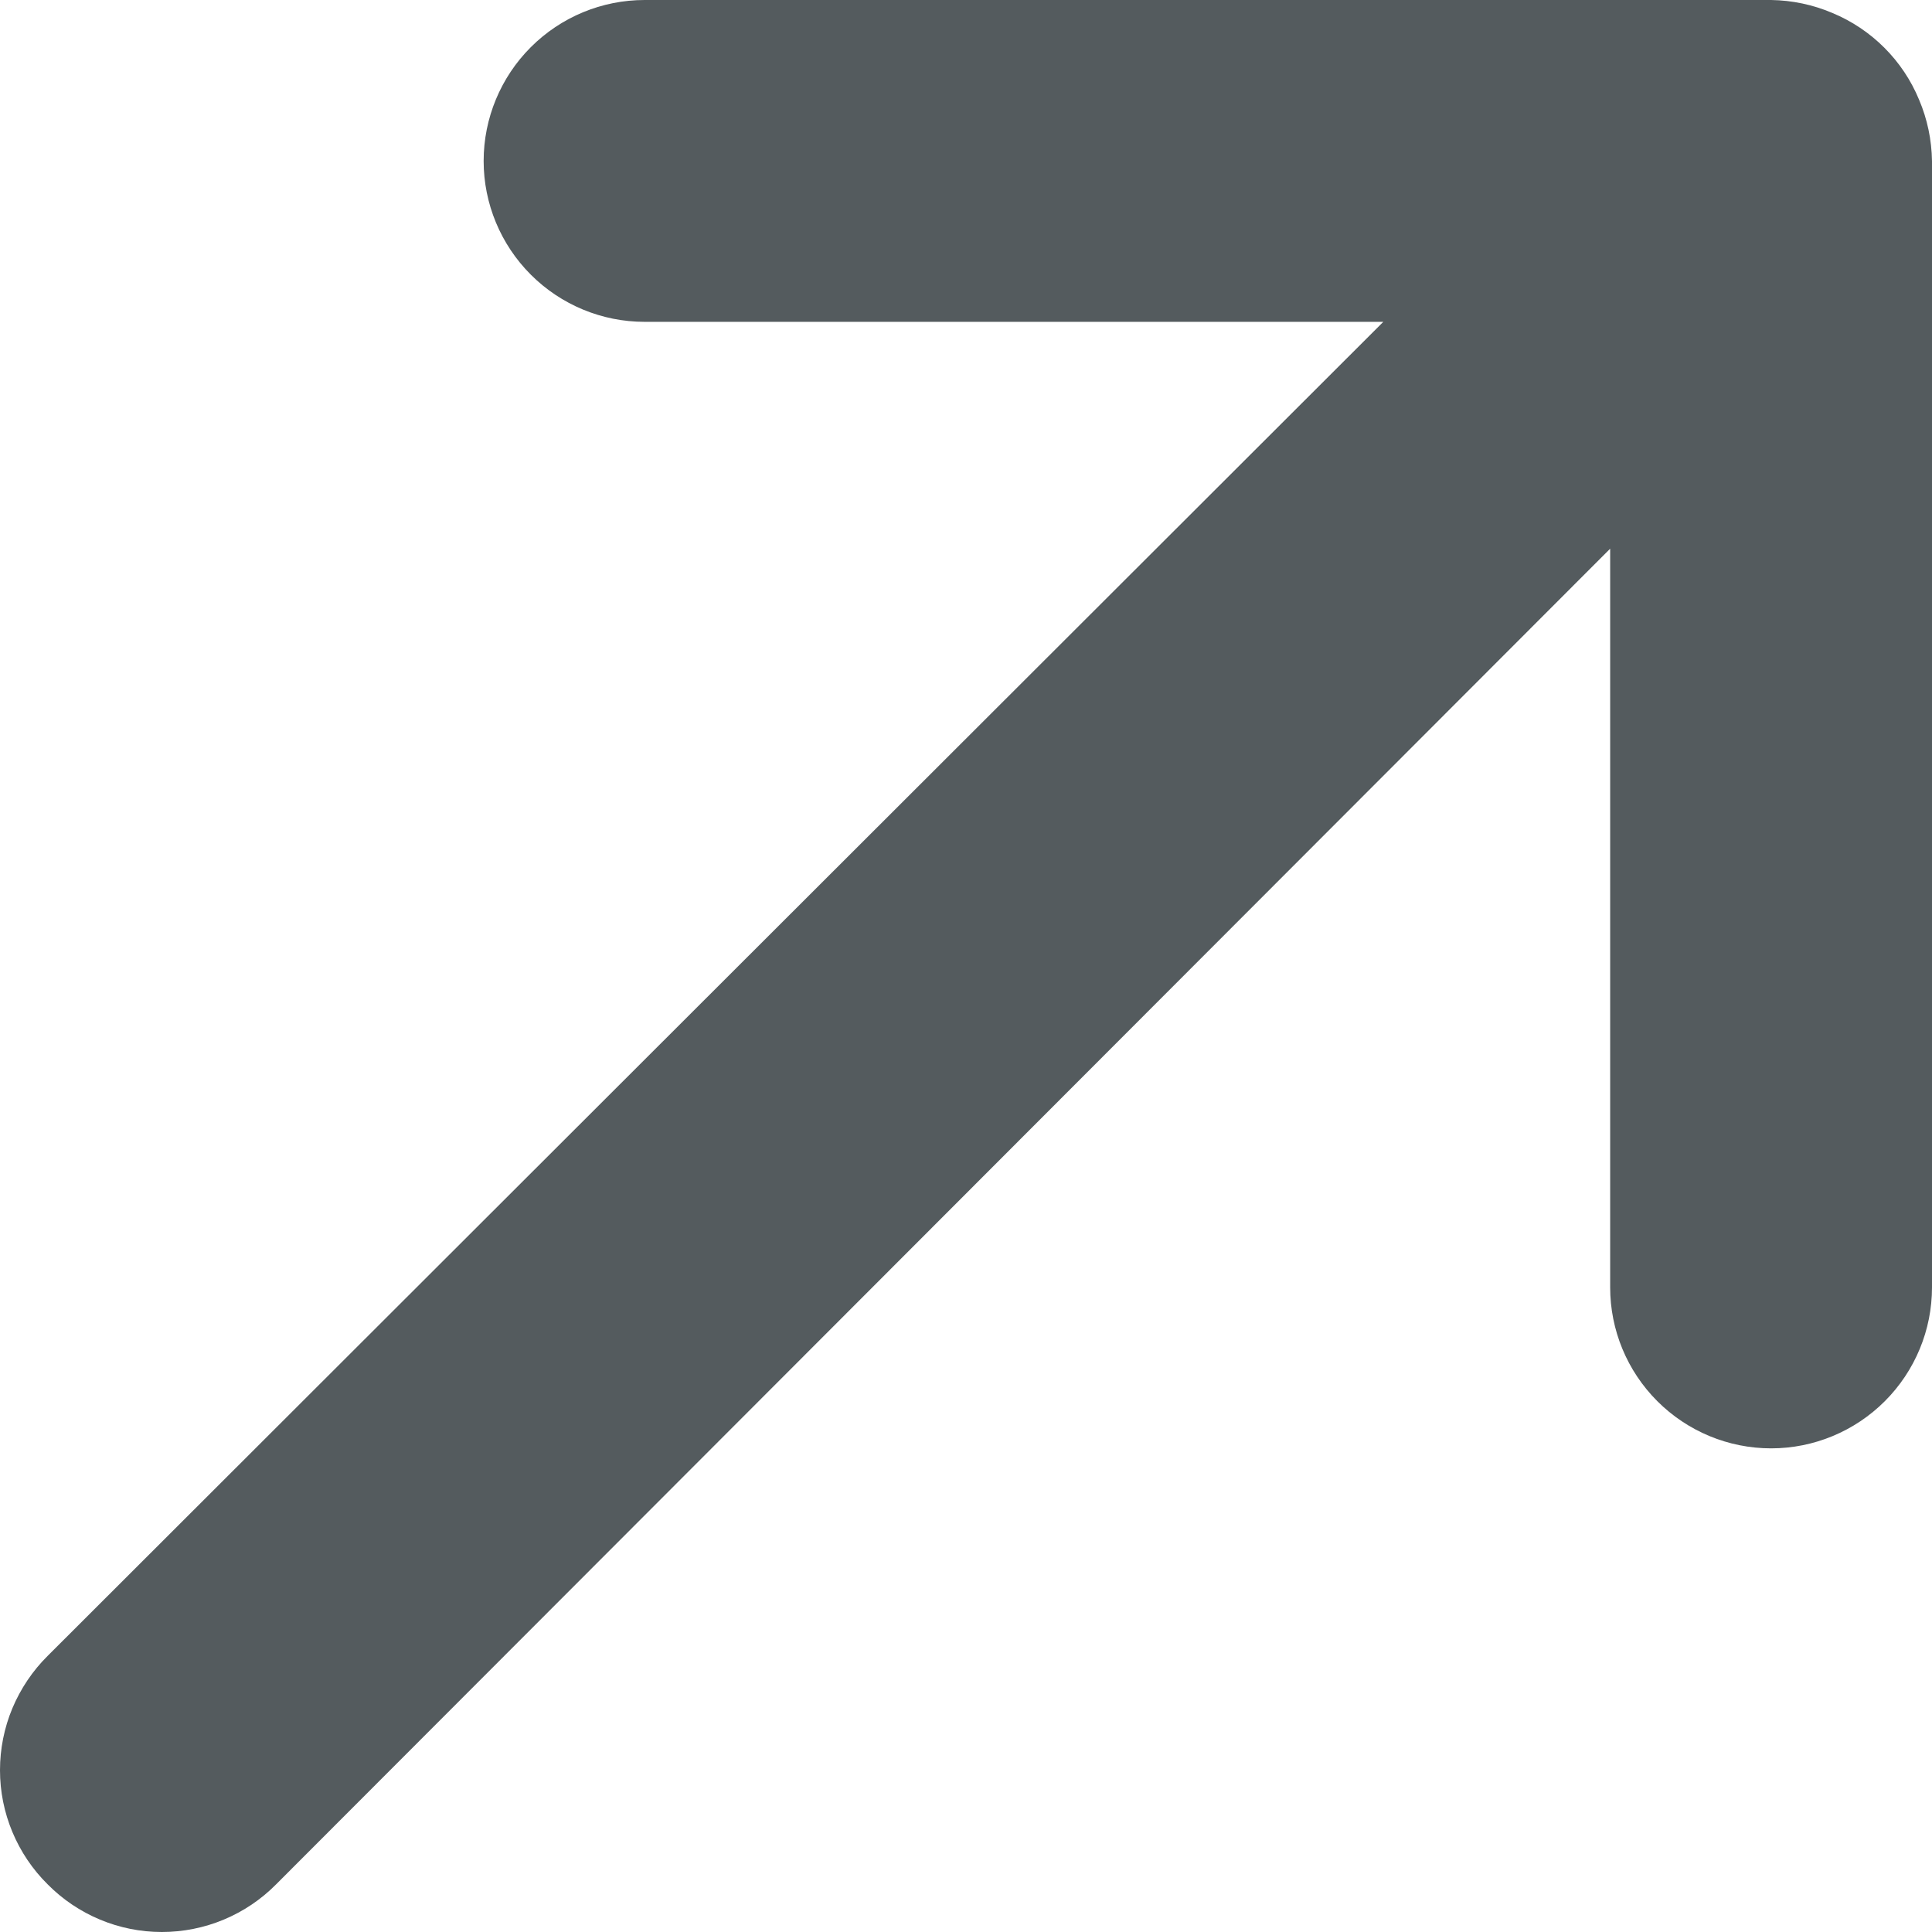
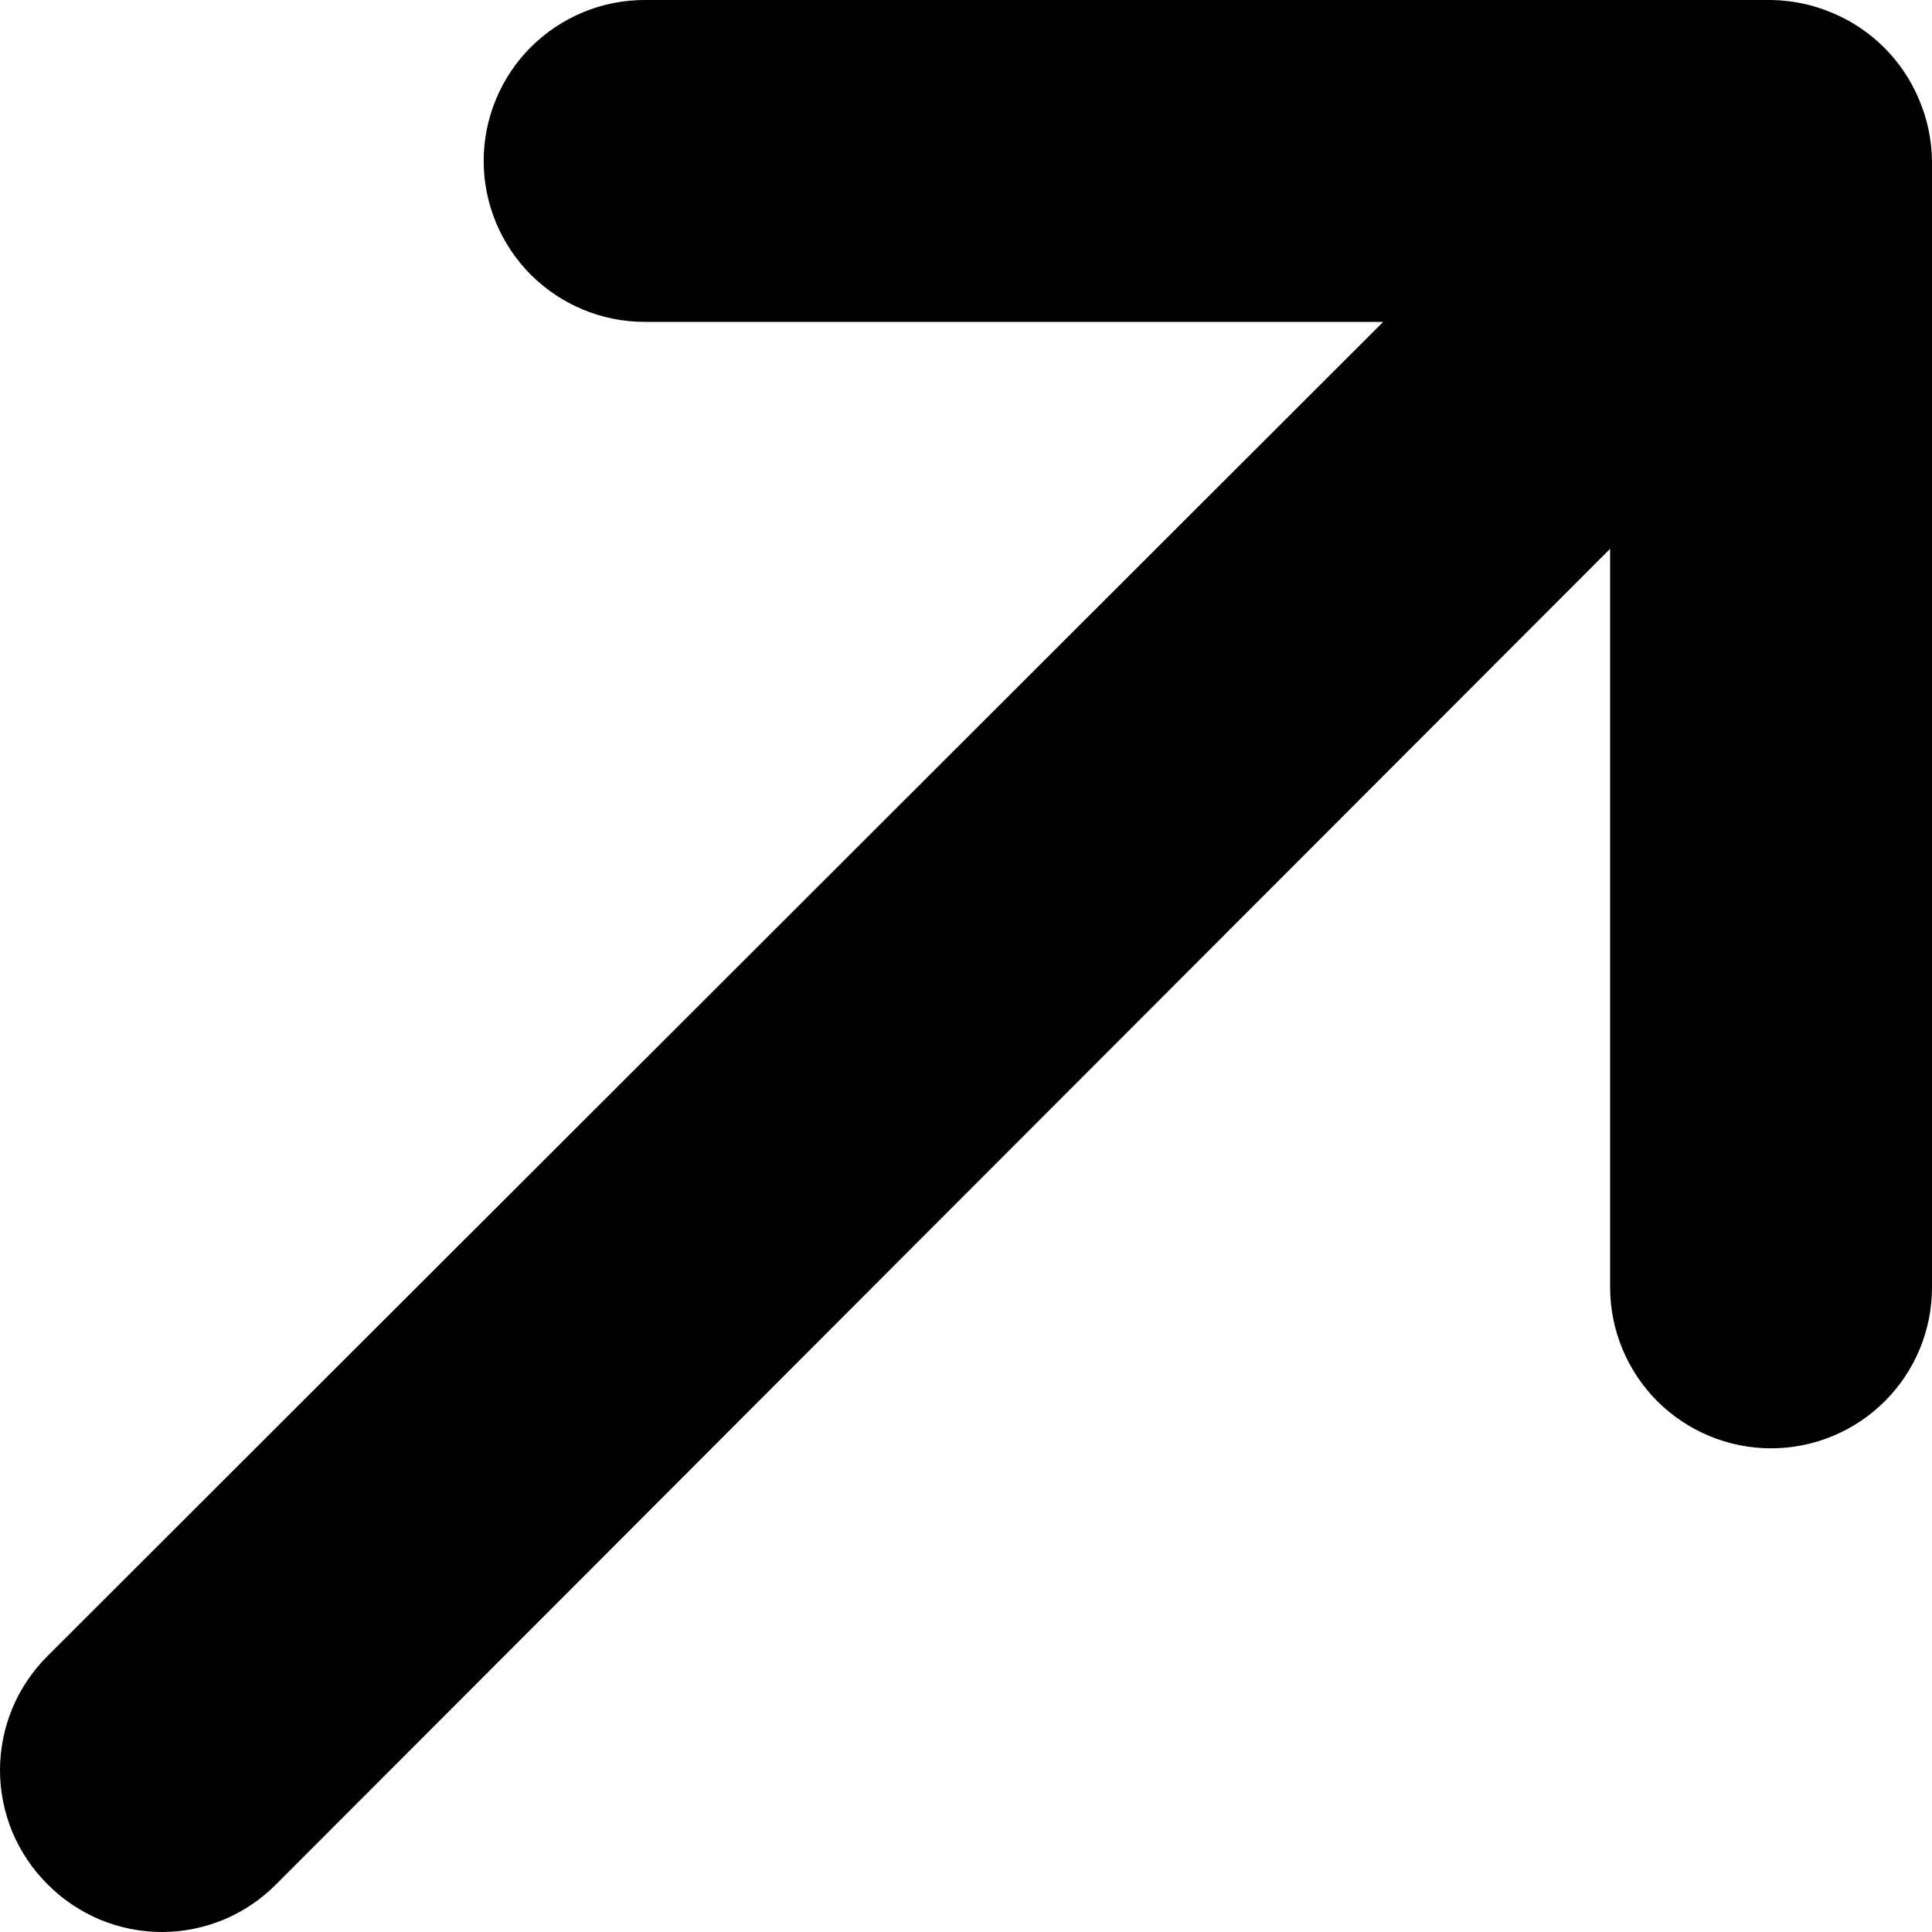
- <svg xmlns="http://www.w3.org/2000/svg" width="12" height="12" viewBox="0 0 12 12" fill="none">
-   <path d="M11.92 0.62C11.819 0.375 11.624 0.181 11.38 0.08C11.26 0.029 11.131 0.002 11.001 0L4.004 0C3.739 0 3.485 0.105 3.297 0.293C3.11 0.48 3.004 0.734 3.004 1C3.004 1.265 3.11 1.519 3.297 1.706C3.485 1.894 3.739 1.999 4.004 1.999H8.592L0.296 10.285C0.202 10.378 0.128 10.489 0.077 10.61C0.026 10.732 0 10.863 0 10.995C0 11.127 0.026 11.257 0.077 11.379C0.128 11.501 0.202 11.611 0.296 11.704C0.389 11.798 0.499 11.872 0.621 11.923C0.743 11.974 0.873 12 1.005 12C1.137 12 1.268 11.974 1.39 11.923C1.512 11.872 1.622 11.798 1.715 11.704L10.001 3.408V7.996C10.001 8.261 10.106 8.515 10.294 8.703C10.481 8.89 10.735 8.996 11.001 8.996C11.266 8.996 11.52 8.89 11.707 8.703C11.895 8.515 12 8.261 12 7.996V1C11.998 0.869 11.971 0.74 11.92 0.62Z" fill="#545B5E" />
+ <svg xmlns="http://www.w3.org/2000/svg" width="20" height="20" viewBox="0 0 20 20" fill="none">
+   <path d="M19.867 1.033C19.698 0.626 19.374 0.302 18.967 0.133C18.767 0.048 18.552 0.003 18.334 0H6.673C6.231 0 5.808 0.176 5.495 0.488C5.183 0.8 5.007 1.224 5.007 1.666C5.007 2.108 5.183 2.531 5.495 2.844C5.808 3.156 6.231 3.332 6.673 3.332H14.319L0.493 17.142C0.337 17.297 0.213 17.481 0.128 17.684C0.044 17.887 0 18.105 0 18.325C0 18.544 0.044 18.762 0.128 18.965C0.213 19.168 0.337 19.352 0.493 19.507C0.648 19.663 0.832 19.787 1.035 19.872C1.238 19.956 1.456 20 1.676 20C1.895 20 2.113 19.956 2.316 19.872C2.519 19.787 2.703 19.663 2.858 19.507L16.668 5.681V13.327C16.668 13.769 16.844 14.192 17.156 14.505C17.469 14.817 17.892 14.993 18.334 14.993C18.776 14.993 19.2 14.817 19.512 14.505C19.825 14.192 20 13.769 20 13.327V1.666C19.997 1.448 19.952 1.233 19.867 1.033Z" fill="black" />
</svg>
